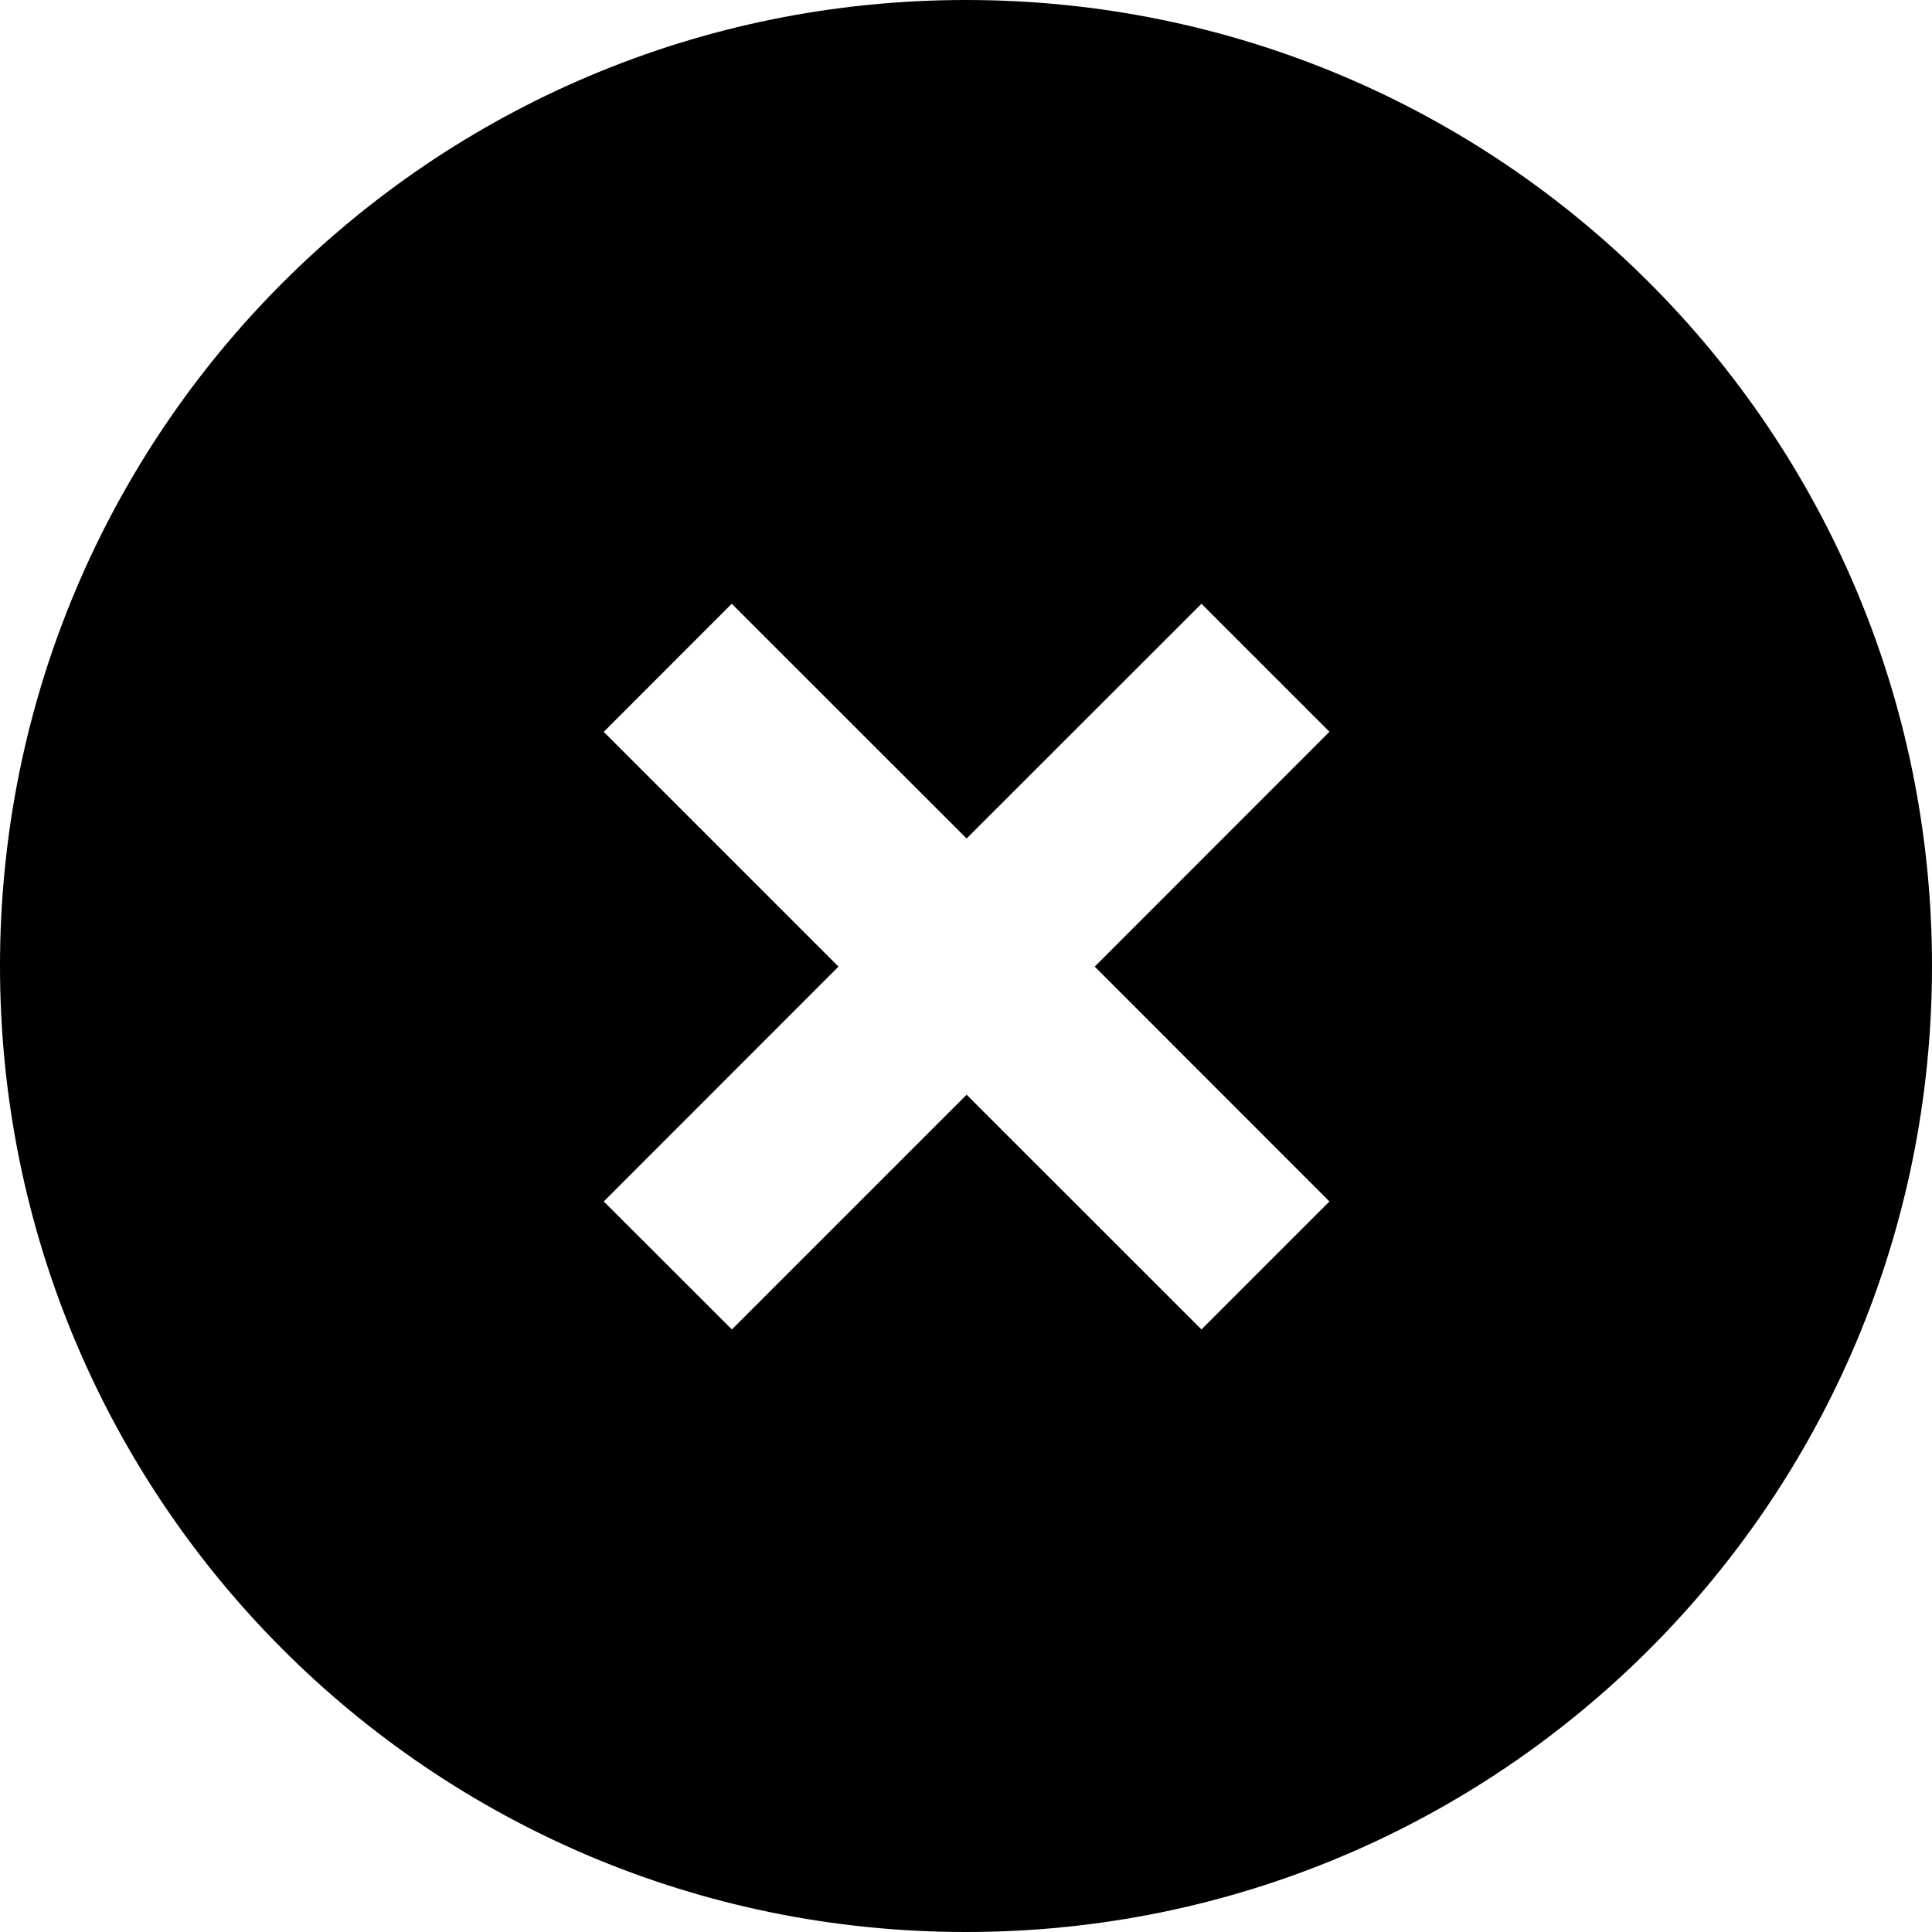
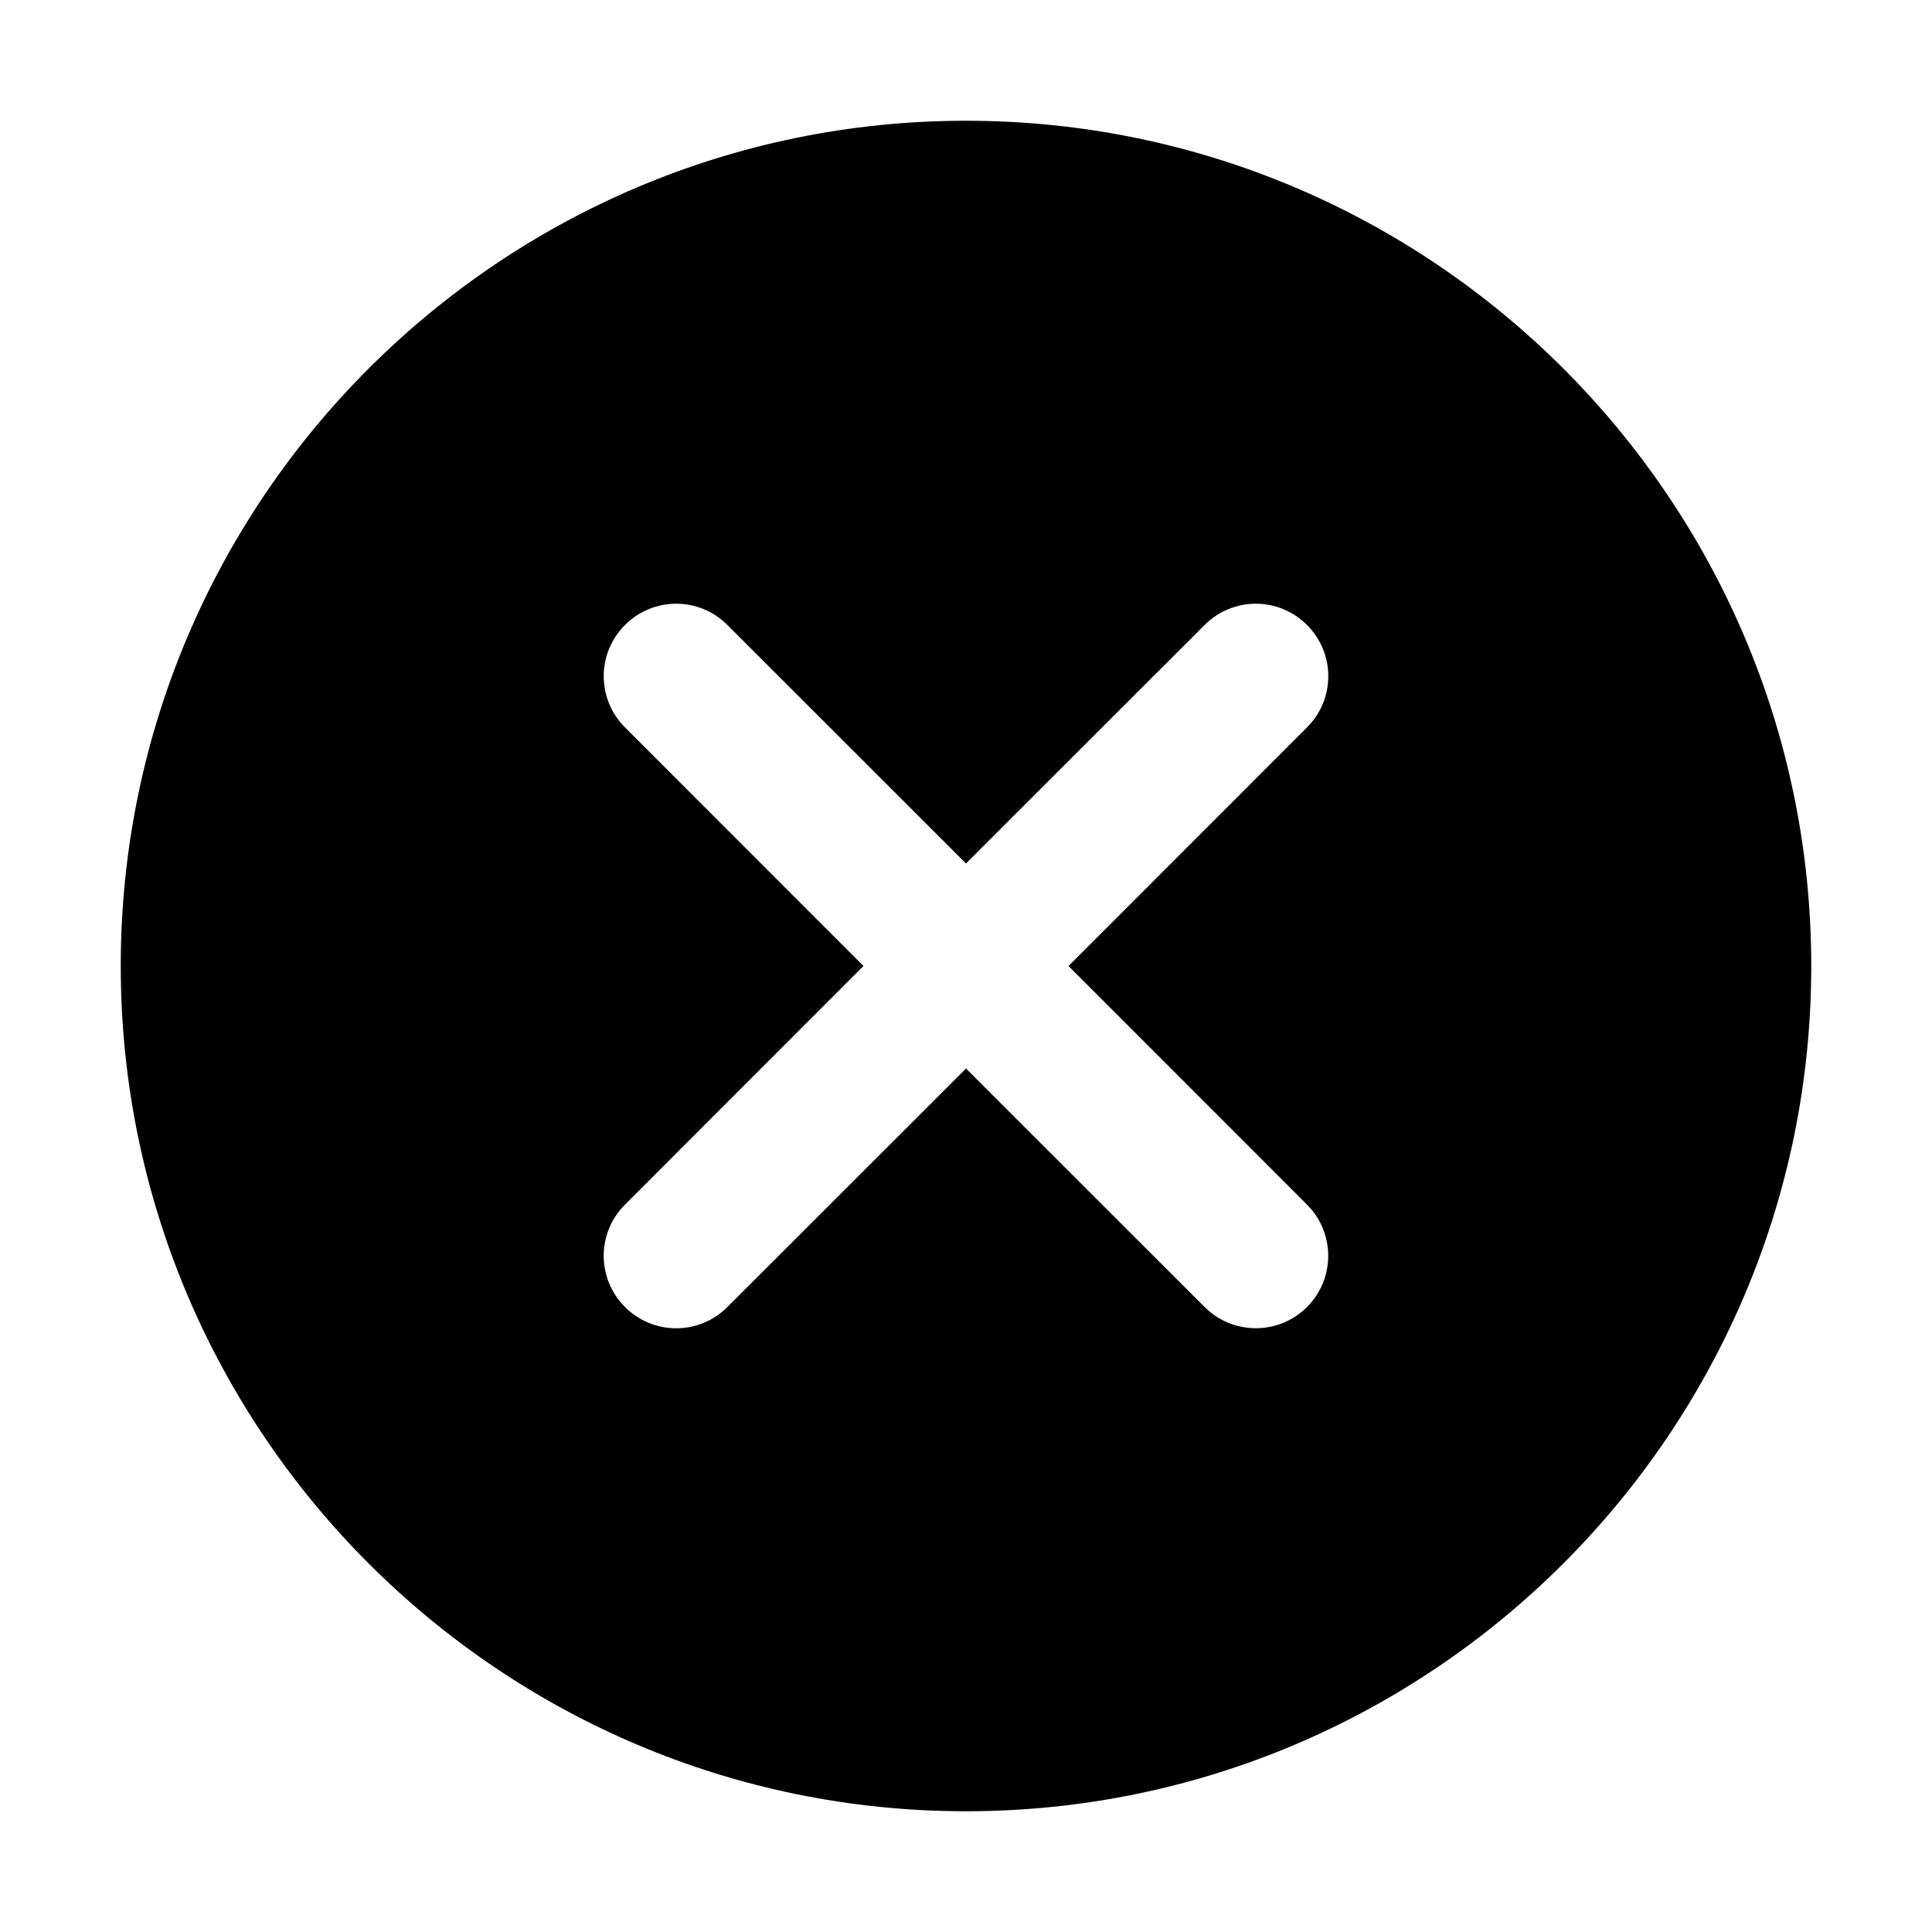
<svg xmlns="http://www.w3.org/2000/svg" width="16" height="16" fill="none">
-   <path fill="currentColor" fill-rule="evenodd" d="M0 8c0-4.424 3.576-8 8-8s8 3.576 8 8-3.576 8-8 8-8-3.576-8-8m5 1.95 1.944-1.945L5 6.061 6.06 5l1.945 1.944L9.95 5l1.06 1.06-1.944 1.945L11.01 9.95l-1.06 1.06-1.945-1.944-1.944 1.944z" clip-rule="evenodd" />
+   <path d="M8 1C11.86 1 15 4.14 15 8C15 11.86 11.86 15 8 15C4.14 15 1 11.86 1 8C1 4.14 4.14 1 8 1ZM10.824 5.176C10.59 4.941 10.21 4.941 9.976 5.176L8 7.151L6.024 5.176C5.79 4.941 5.41 4.941 5.176 5.176C4.941 5.41 4.941 5.79 5.176 6.024L7.151 8L5.176 9.976C4.941 10.21 4.941 10.59 5.176 10.824C5.41 11.059 5.79 11.059 6.024 10.824L8 8.849L9.976 10.824L10.021 10.865C10.257 11.057 10.605 11.044 10.824 10.824C11.044 10.605 11.057 10.257 10.865 10.021L10.824 9.976L8.849 8L10.824 6.024C11.059 5.79 11.059 5.41 10.824 5.176Z" fill="currentColor" />
</svg>
